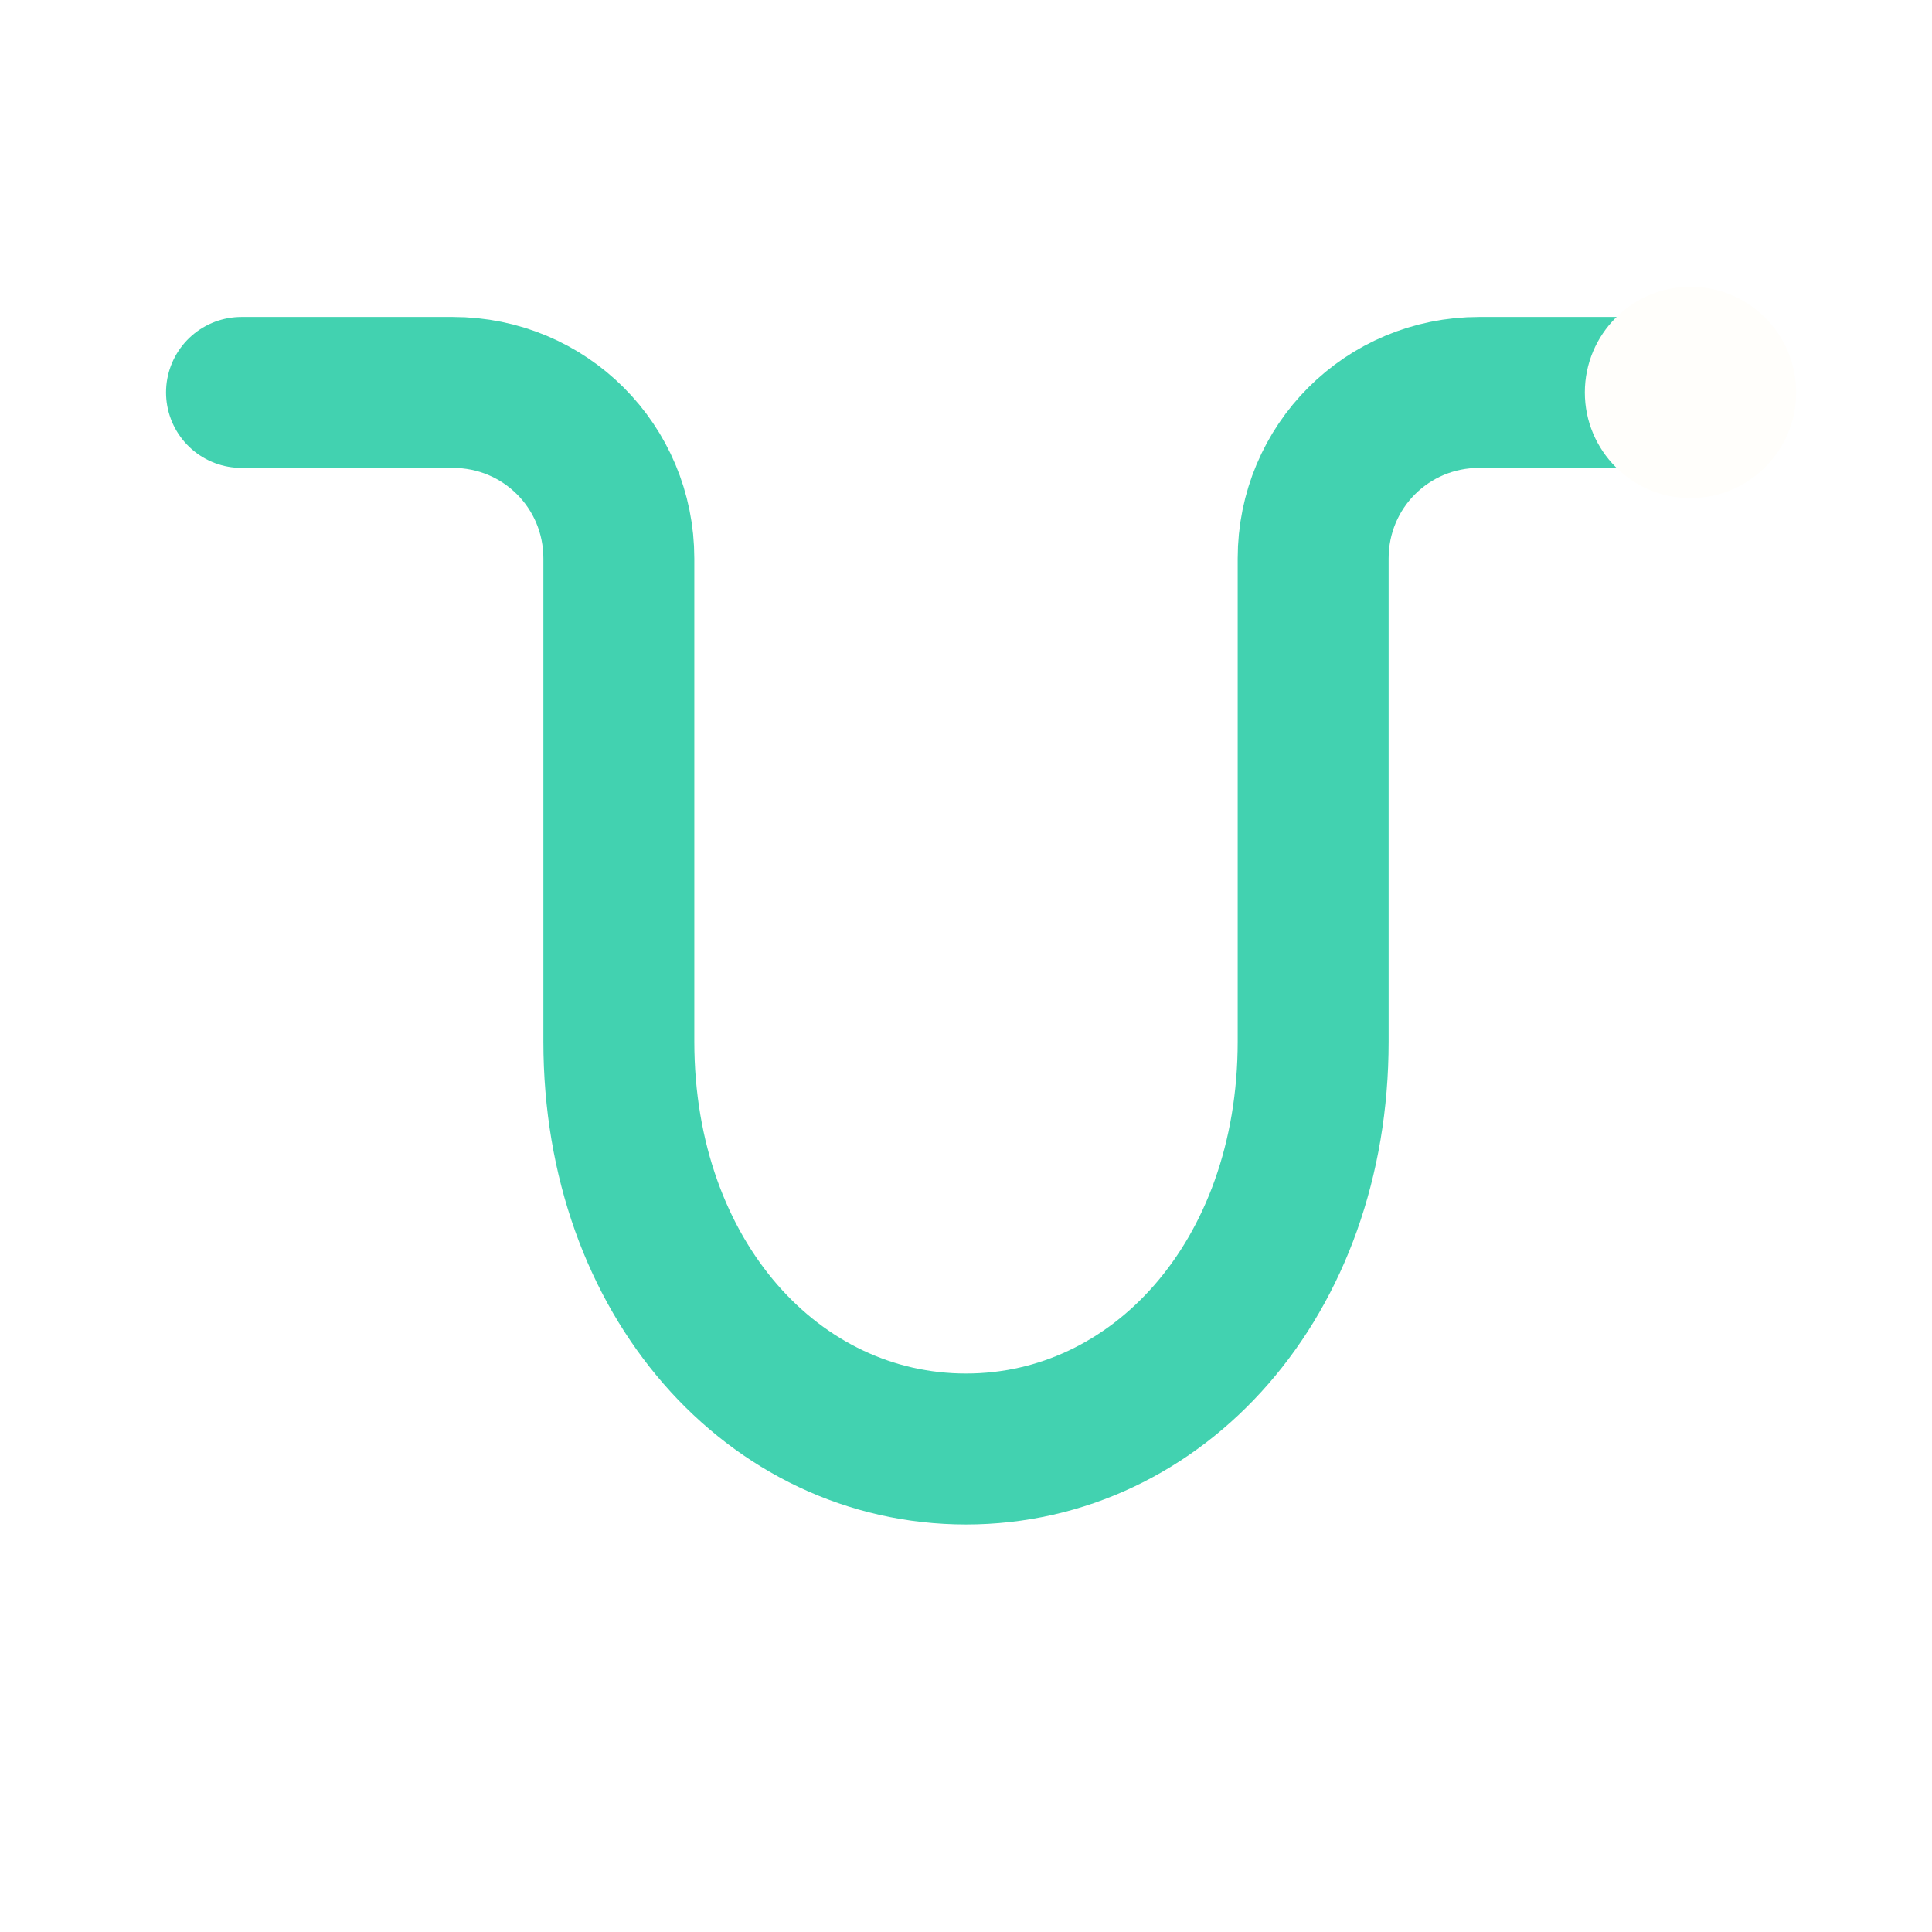
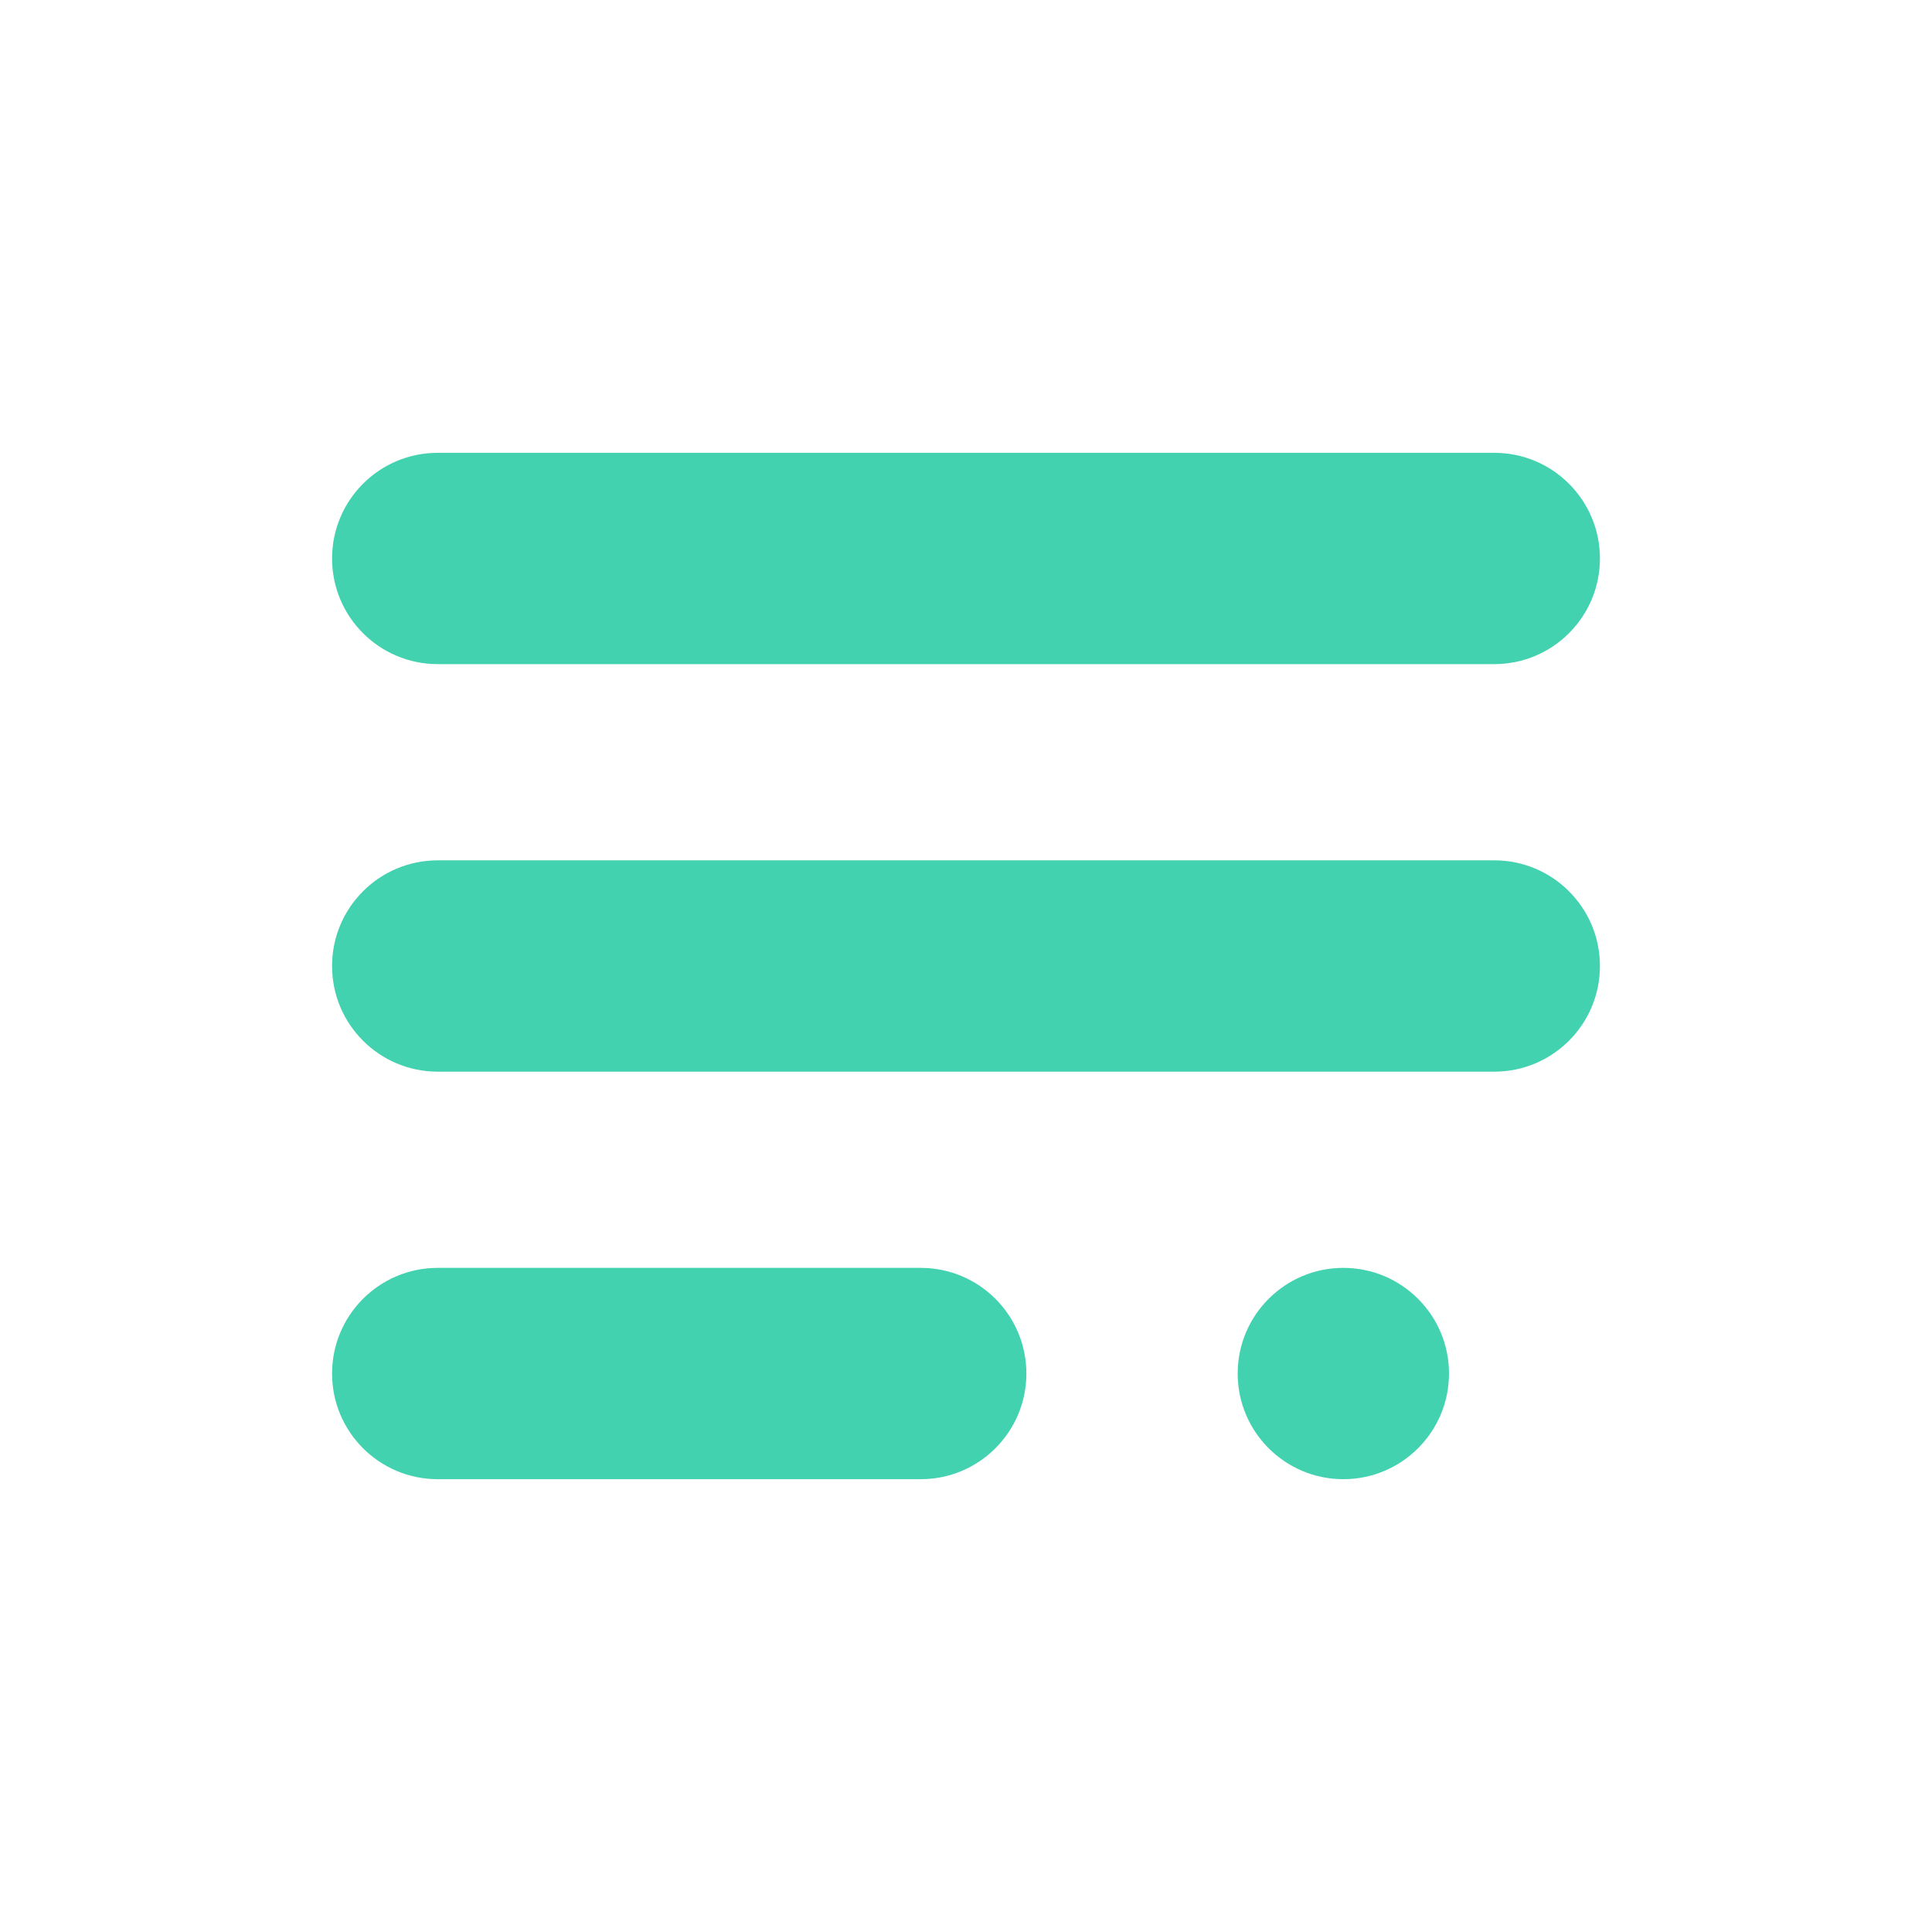
<svg xmlns="http://www.w3.org/2000/svg" viewBox="0 0 256 256" role="img" aria-labelledby="title description">
-   <path d="M32 52h28c12.2 0 22 9.8 22 22v64c0 31.5 20.6 54 46 54s46-22.5 46-54V74c0-12.2 9.8-22 22-22h28" fill="none" stroke="#42d2b0" stroke-linecap="round" stroke-linejoin="round" stroke-width="20" />
-   <circle cx="224" cy="52" r="14" fill="#fffefb" />
+   <g fill="#42d2b0">
+     <rect x="44" y="60" width="168" height="28" rx="14" />
+     <rect x="44" y="114" width="168" height="28" rx="14" />
+     <rect x="44" y="168" width="92" height="28" rx="14" />
+     <circle cx="178" cy="182" r="14" />
+   </g>
</svg>
